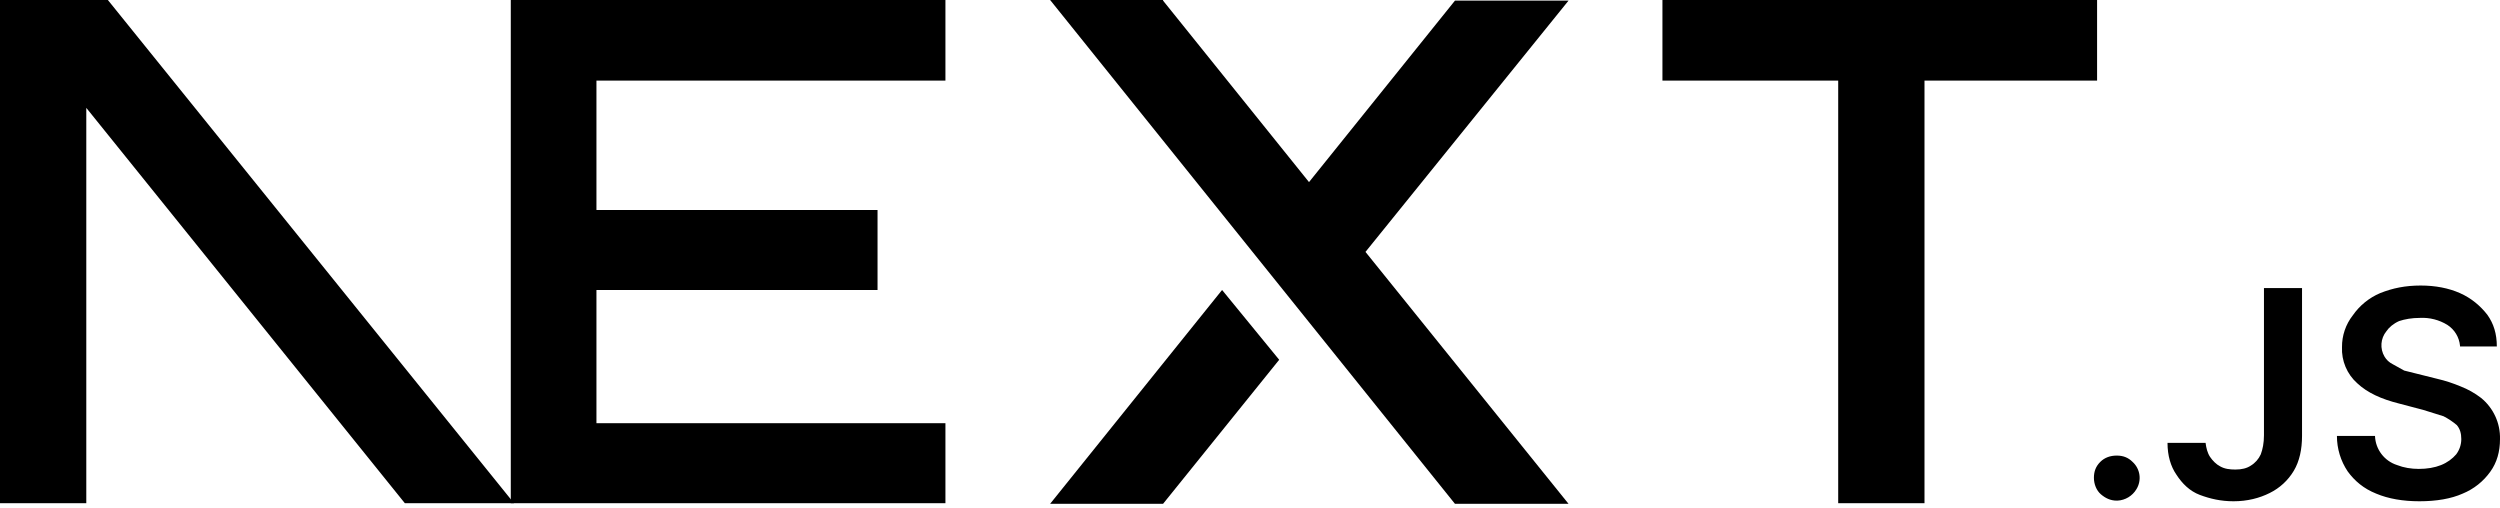
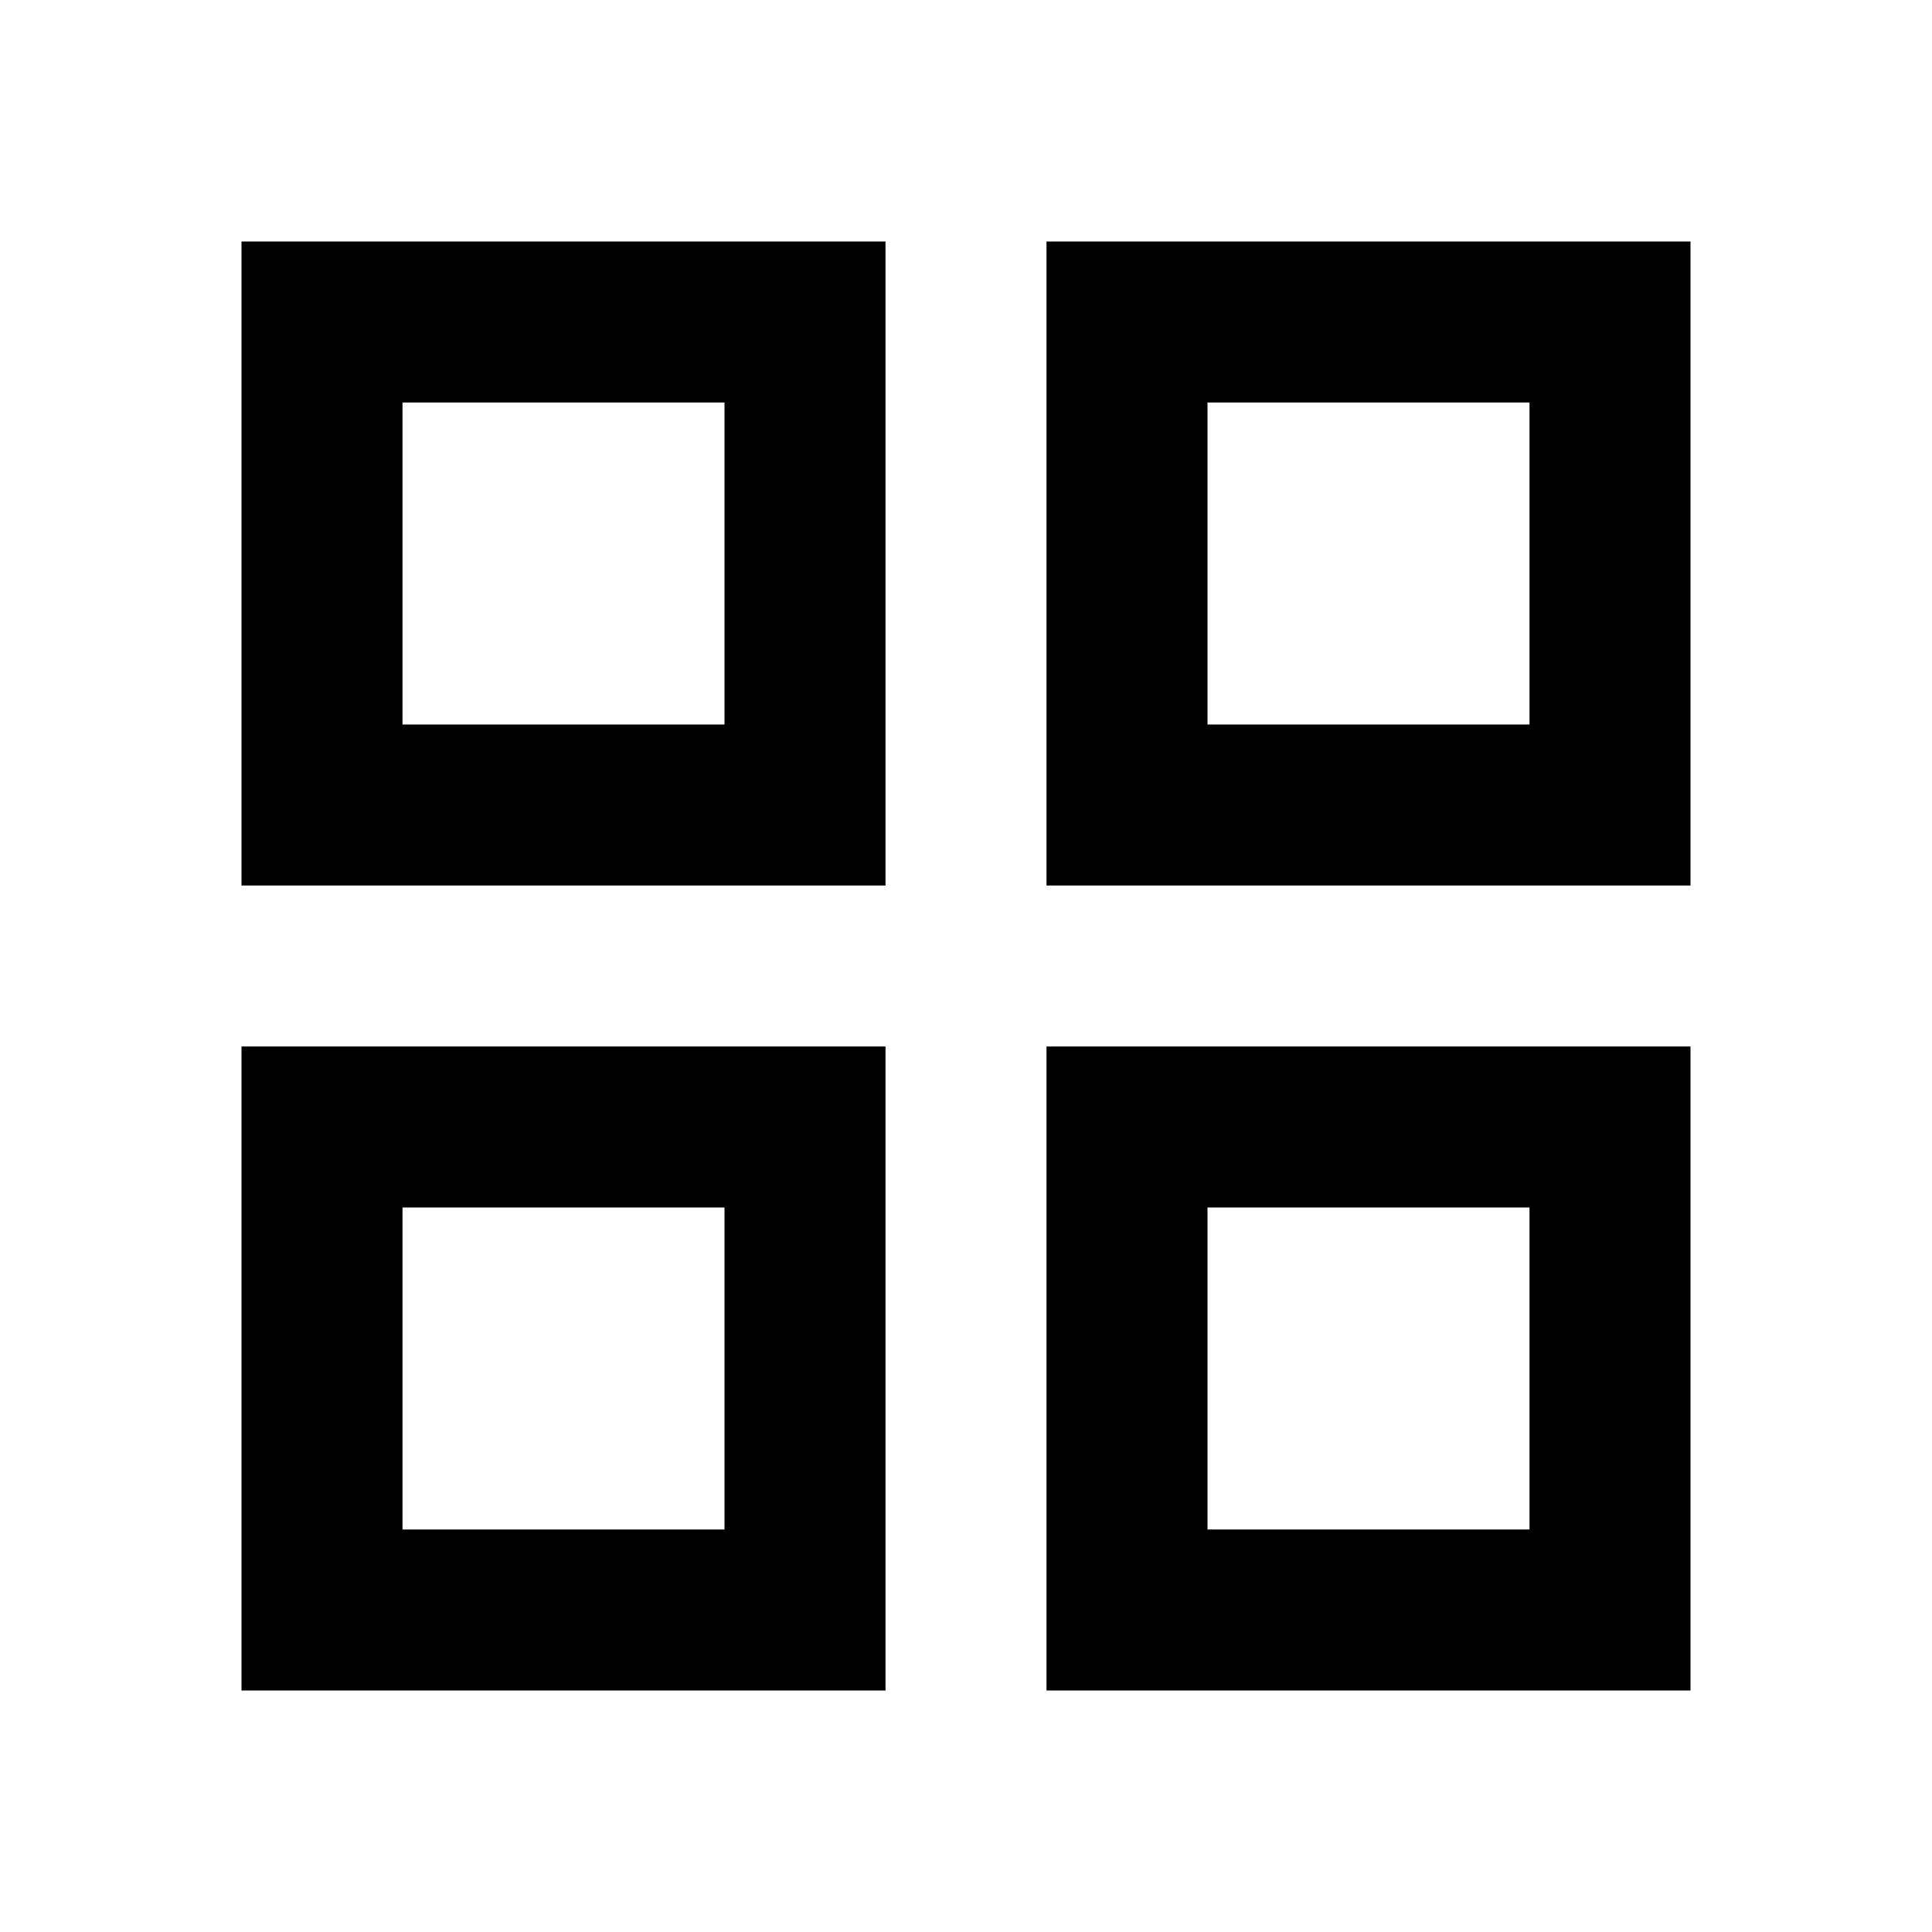
- <svg xmlns="http://www.w3.org/2000/svg" fill="none" viewBox="0 0 394 80">
-   <path fill="#000" d="M262 0h68.5v12.7h-27.2v66.6h-13.6V12.7H262V0ZM149 0v12.7H94v20.4h44.3v12.6H94v21h55v12.6H80.5V0h68.7zm34.3 0h-17.8l63.8 79.4h17.9l-32-39.7 32-39.6h-17.9l-23 28.6-23-28.6zm18.3 56.7-9-11-27.1 33.7h17.8l18.3-22.7z" />
-   <path fill="#000" d="M81 79.3 17 0H0v79.3h13.6V17l50.2 62.3H81Zm252.6-.4c-1 0-1.8-.4-2.5-1s-1.1-1.6-1.1-2.6.3-1.8 1-2.5 1.6-1 2.6-1 1.8.3 2.5 1a3.4 3.4 0 0 1 .6 4.3 3.7 3.7 0 0 1-3 1.8zm23.2-33.5h6v23.3c0 2.1-.4 4-1.3 5.5a9.1 9.1 0 0 1-3.8 3.5c-1.6.8-3.5 1.3-5.7 1.3-2 0-3.7-.4-5.3-1s-2.8-1.8-3.7-3.2c-.9-1.3-1.4-3-1.4-5h6c.1.8.3 1.6.7 2.2s1 1.2 1.6 1.5c.7.4 1.5.5 2.4.5 1 0 1.8-.2 2.4-.6a4 4 0 0 0 1.6-1.8c.3-.8.5-1.8.5-3V45.5zm30.9 9.1a4.4 4.4 0 0 0-2-3.3 7.5 7.5 0 0 0-4.3-1.1c-1.3 0-2.4.2-3.3.5-.9.4-1.6 1-2 1.6a3.5 3.5 0 0 0-.3 4c.3.5.7.9 1.3 1.2l1.8 1 2 .5 3.2.8c1.3.3 2.5.7 3.7 1.2a13 13 0 0 1 3.2 1.8 8.1 8.1 0 0 1 3 6.5c0 2-.5 3.7-1.5 5.1a10 10 0 0 1-4.4 3.5c-1.8.8-4.1 1.2-6.8 1.2-2.6 0-4.9-.4-6.8-1.2-2-.8-3.4-2-4.5-3.5a10 10 0 0 1-1.7-5.6h6a5 5 0 0 0 3.5 4.6c1 .4 2.2.6 3.4.6 1.3 0 2.5-.2 3.5-.6 1-.4 1.8-1 2.4-1.7a4 4 0 0 0 .8-2.4c0-.9-.2-1.6-.7-2.2a11 11 0 0 0-2.1-1.4l-3.2-1-3.8-1c-2.8-.7-5-1.7-6.6-3.2a7.2 7.2 0 0 1-2.4-5.7 8 8 0 0 1 1.7-5 10 10 0 0 1 4.3-3.5c2-.8 4-1.2 6.4-1.2 2.3 0 4.4.4 6.2 1.2 1.8.8 3.2 2 4.3 3.4 1 1.4 1.5 3 1.5 5h-5.8z" />
+ <svg xmlns="http://www.w3.org/2000/svg" width="24" height="24" viewBox="0 0 24 24">
+   <path fill="currentColor" d="M3 3h8v8H3V3Zm0 10h8v8H3v-8ZM13 3h8v8h-8V3Zm0 10h8v8h-8v-8Zm2-8v4h4V5h-4Zm0 10v4h4v-4h-4ZM5 5v4h4V5H5Zm0 10v4h4v-4H5Z" />
</svg>
